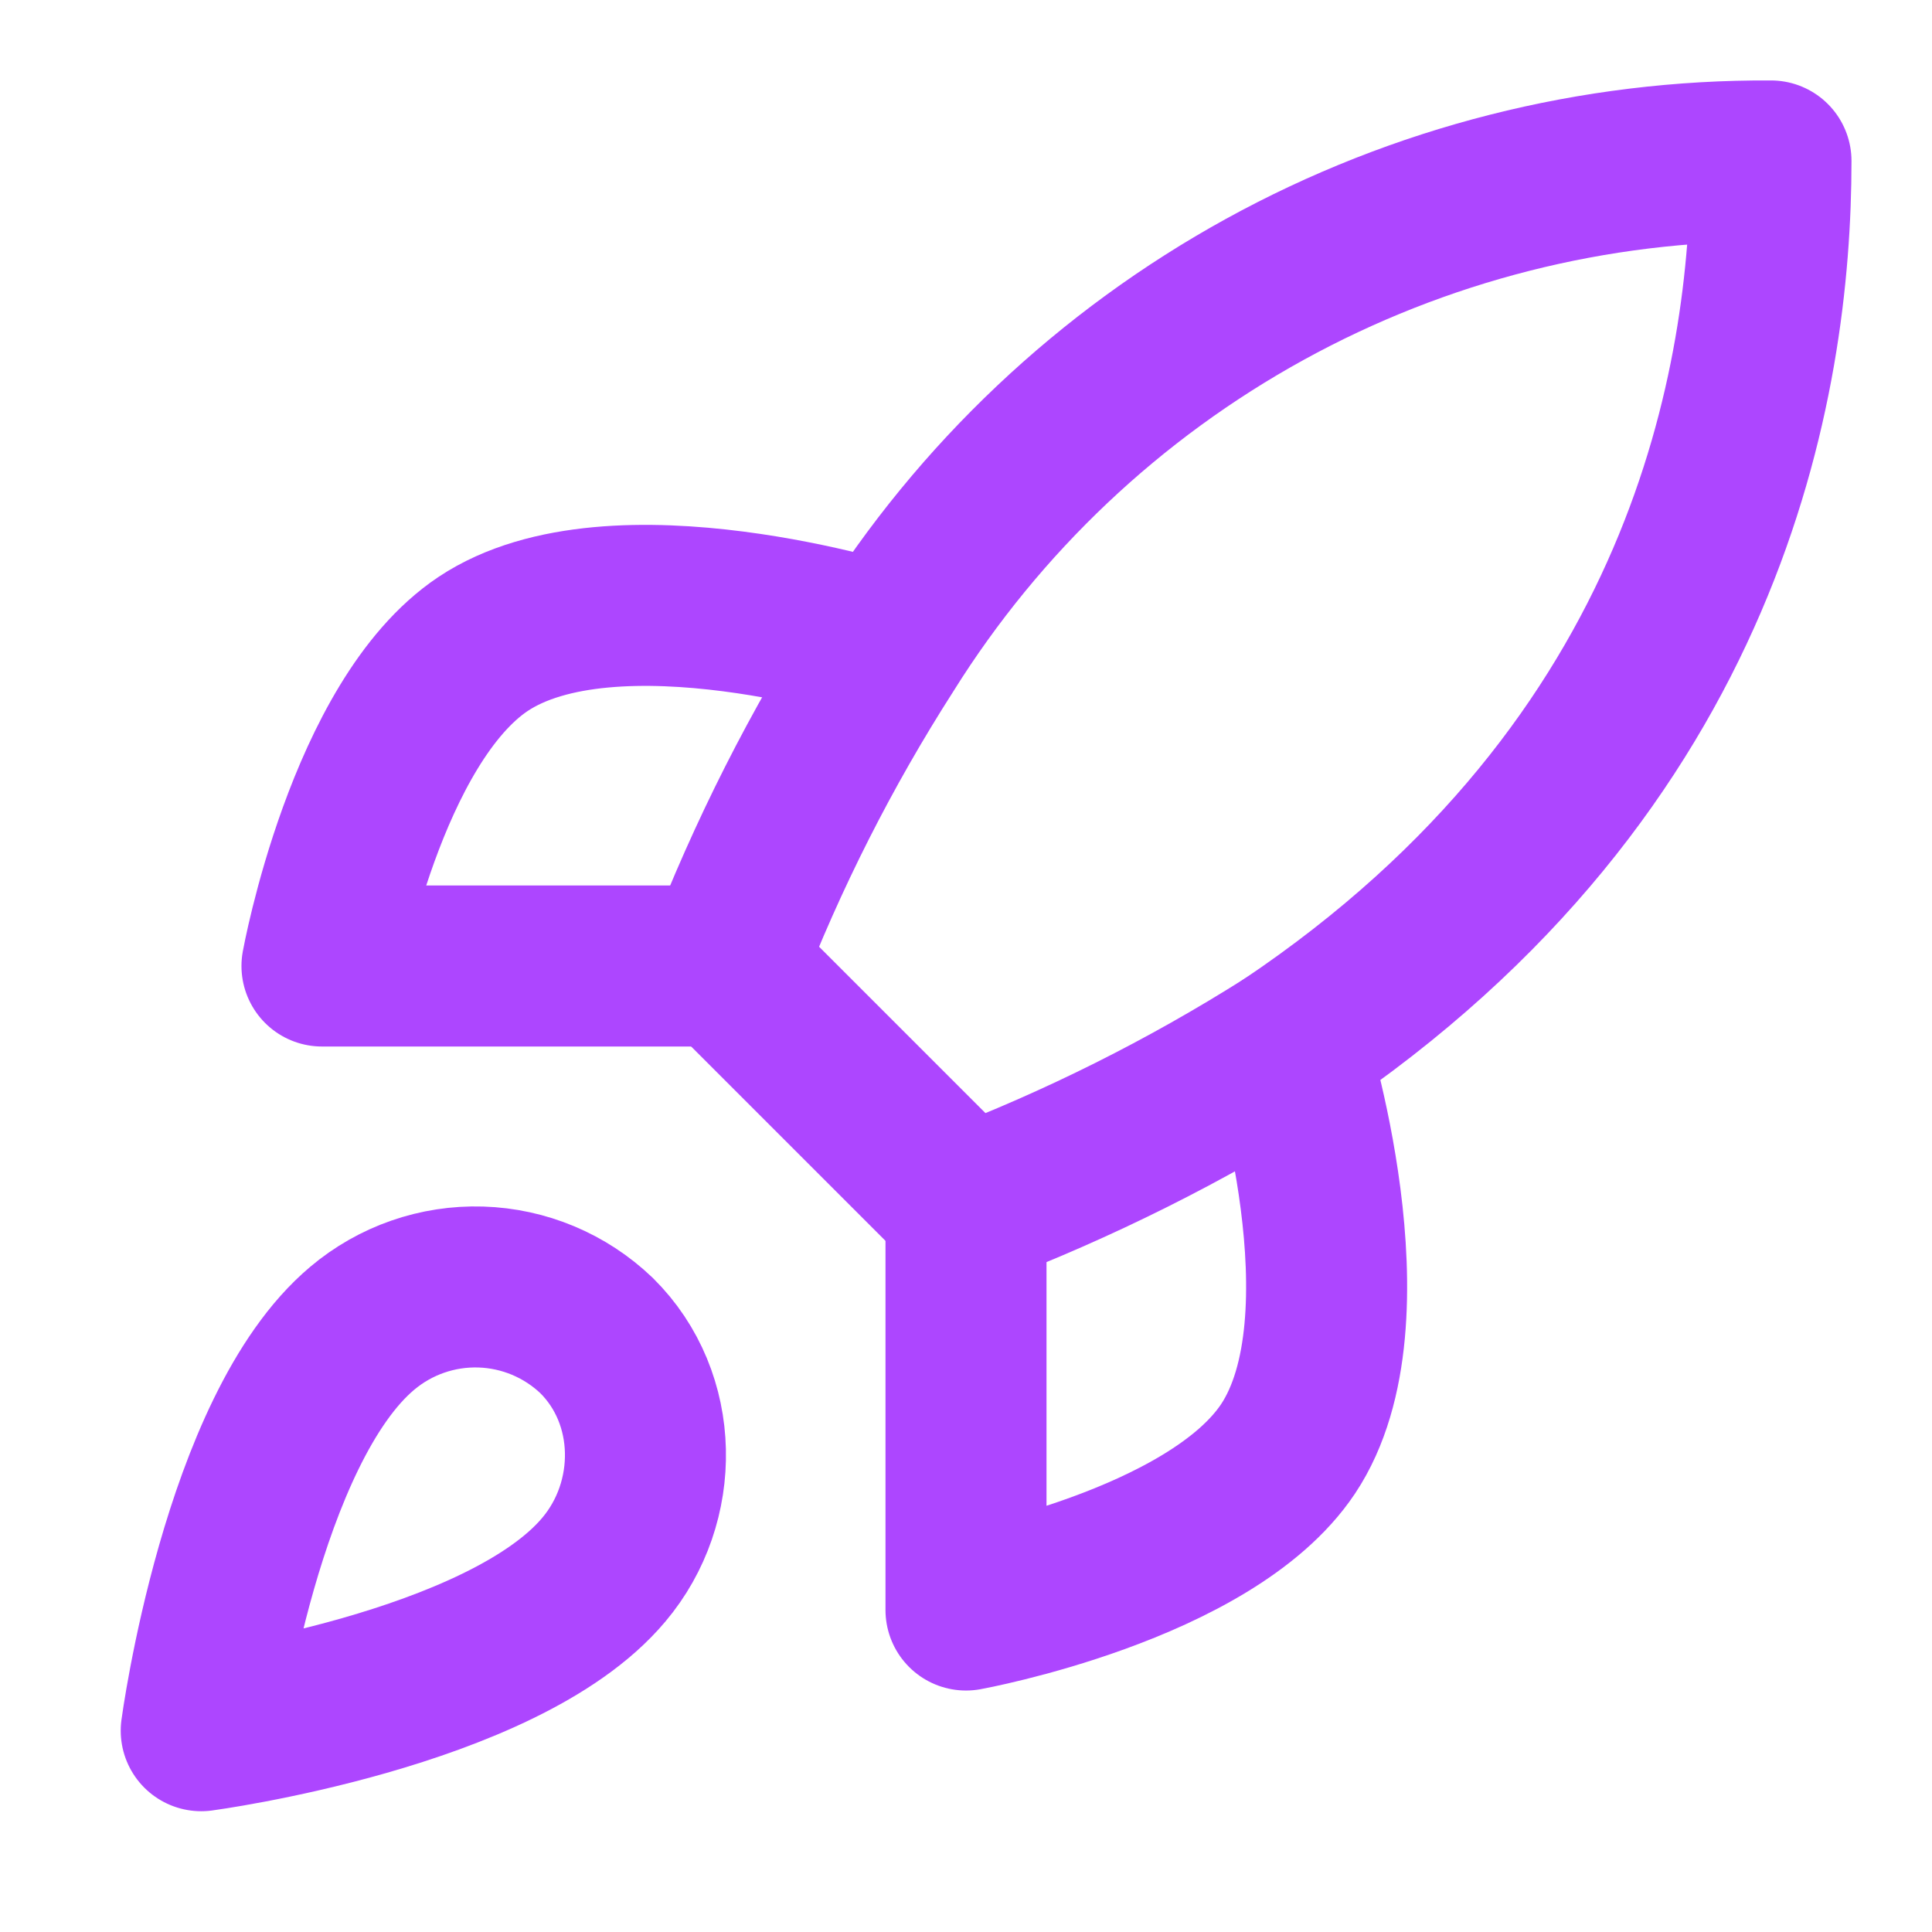
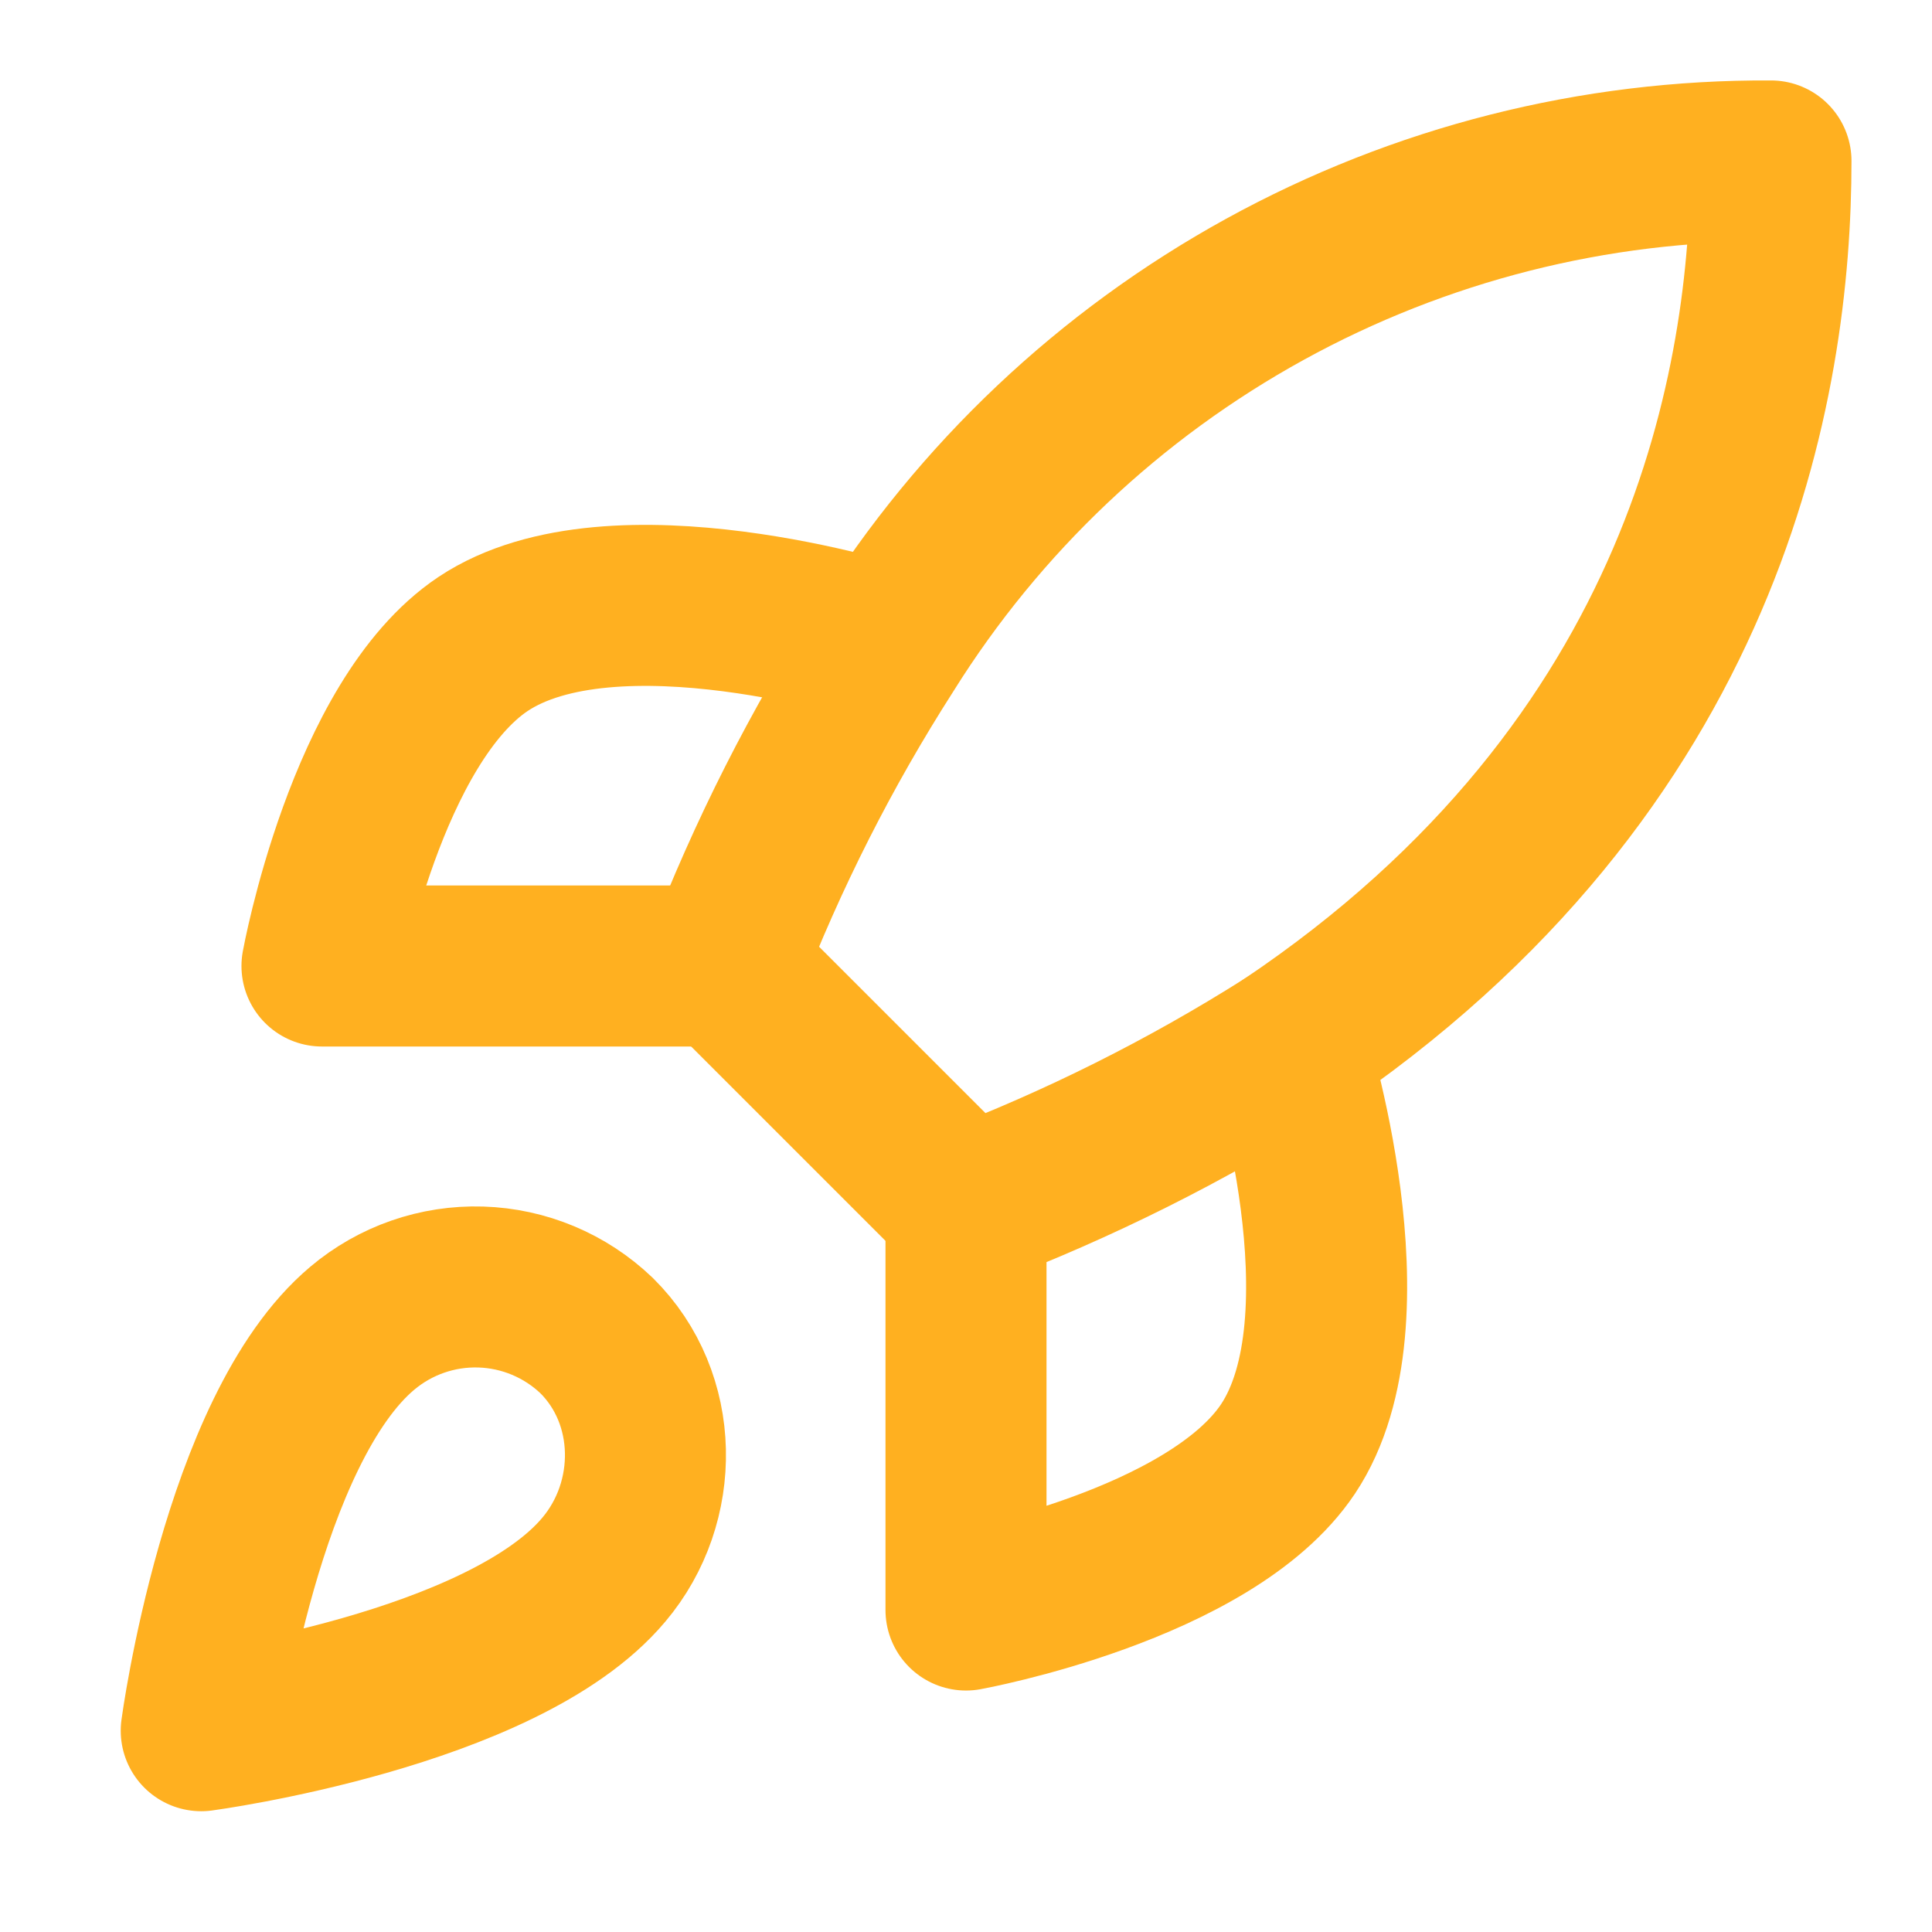
<svg xmlns="http://www.w3.org/2000/svg" width="32" height="32" viewBox="0 0 32 32" fill="none">
-   <path d="M6 22C4 23.68 3.333 28.666 3.333 28.666C3.333 28.666 8.32 28 10 26C10.947 24.88 10.933 23.16 9.88 22.12C9.362 21.625 8.679 21.339 7.963 21.317C7.247 21.295 6.548 21.538 6 22Z" stroke="#AD46FF" stroke-width="2.667" stroke-linecap="round" stroke-linejoin="round" />
-   <path d="M16 20L12 16C12.71 14.159 13.603 12.394 14.667 10.733C16.22 8.249 18.384 6.204 20.951 4.792C23.518 3.38 26.404 2.648 29.333 2.666C29.333 6.293 28.293 12.666 21.333 17.333C19.649 18.398 17.863 19.291 16 20Z" stroke="#AD46FF" stroke-width="2.667" stroke-linecap="round" stroke-linejoin="round" />
-   <path d="M12 16H5.333C5.333 16 6.067 11.96 8 10.667C10.16 9.227 14.667 10.667 14.667 10.667" stroke="#AD46FF" stroke-width="2.667" stroke-linecap="round" stroke-linejoin="round" />
-   <path d="M16 20V26.667C16 26.667 20.04 25.933 21.333 24C22.773 21.84 21.333 17.333 21.333 17.333" stroke="#AD46FF" stroke-width="2.667" stroke-linecap="round" stroke-linejoin="round" />
+   <path d="M6 22C4 23.68 3.333 28.666 3.333 28.666C3.333 28.666 8.32 28 10 26C10.947 24.88 10.933 23.16 9.88 22.12C9.362 21.625 8.679 21.339 7.963 21.317C7.247 21.295 6.548 21.538 6 22Z" stroke="#FFB020" stroke-width="2.667" stroke-linecap="round" stroke-linejoin="round" />
+   <path d="M16 20L12 16C12.71 14.159 13.603 12.394 14.667 10.733C16.22 8.249 18.384 6.204 20.951 4.792C23.518 3.38 26.404 2.648 29.333 2.666C29.333 6.293 28.293 12.666 21.333 17.333C19.649 18.398 17.863 19.291 16 20Z" stroke="#FFB020" stroke-width="2.667" stroke-linecap="round" stroke-linejoin="round" />
+   <path d="M12 16H5.333C5.333 16 6.067 11.96 8 10.667C10.16 9.227 14.667 10.667 14.667 10.667" stroke="#FFB020" stroke-width="2.667" stroke-linecap="round" stroke-linejoin="round" />
+   <path d="M16 20V26.667C16 26.667 20.04 25.933 21.333 24C22.773 21.84 21.333 17.333 21.333 17.333" stroke="#FFB020" stroke-width="2.667" stroke-linecap="round" stroke-linejoin="round" />
</svg>
